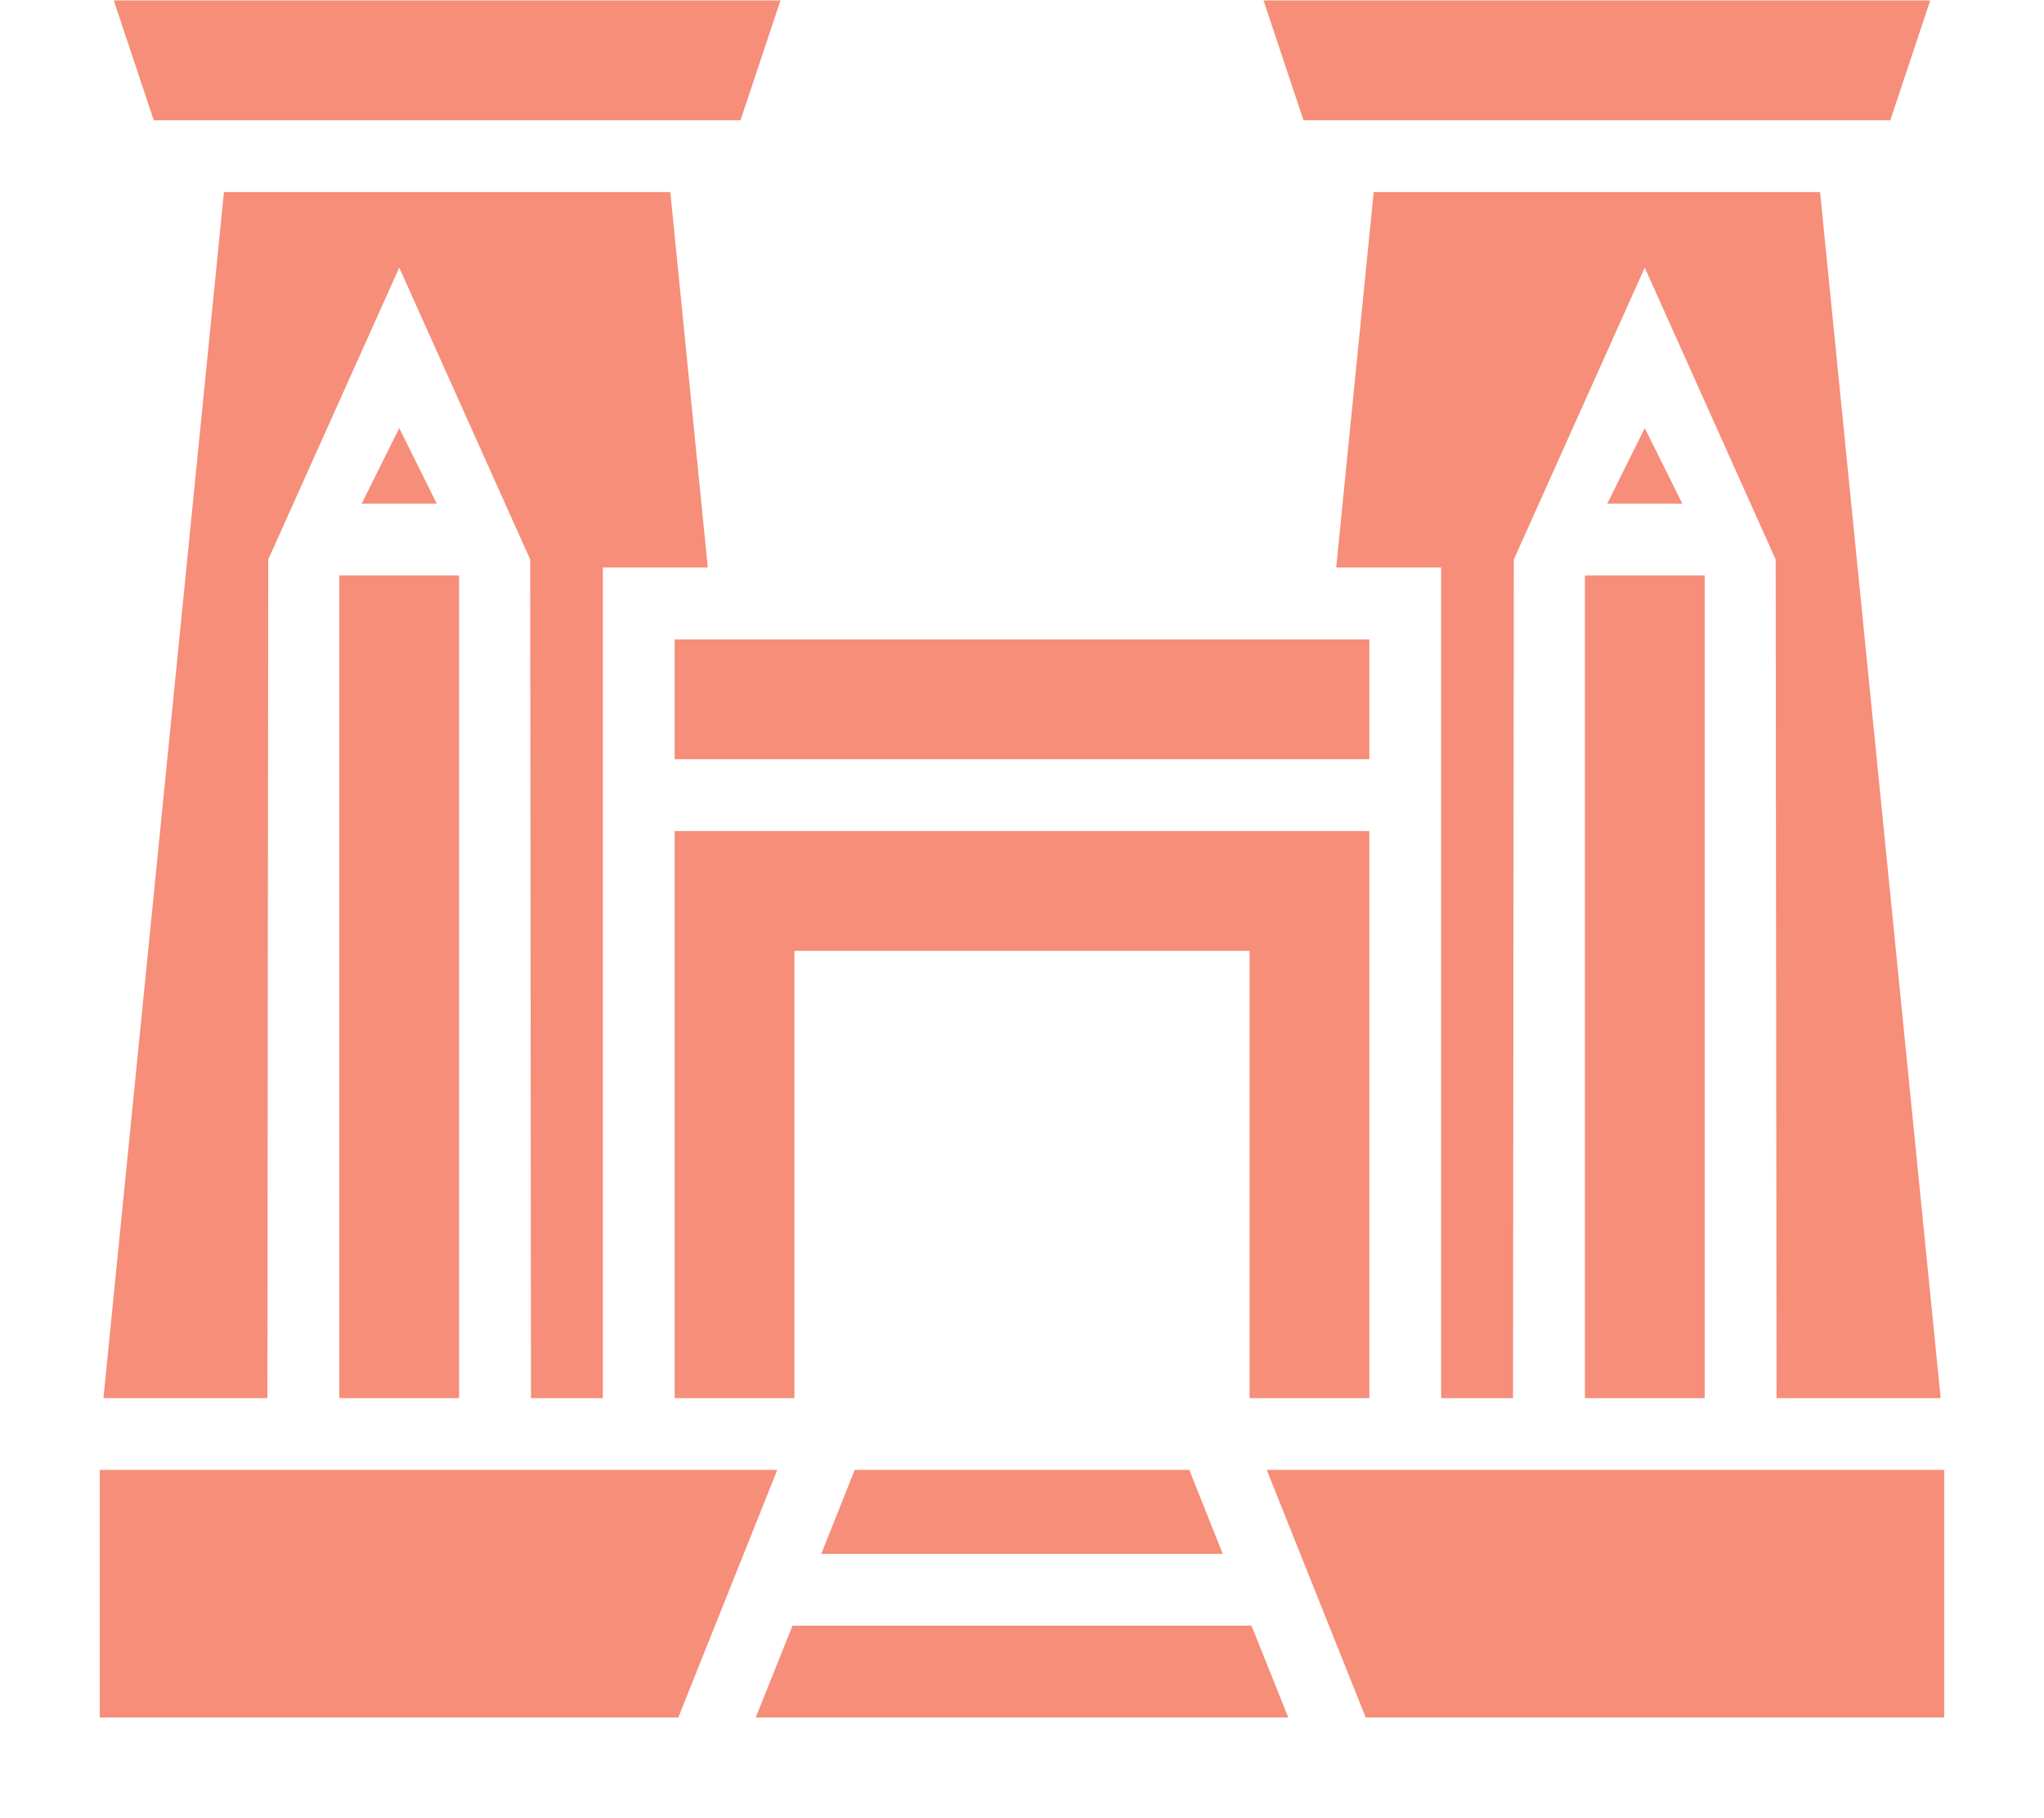
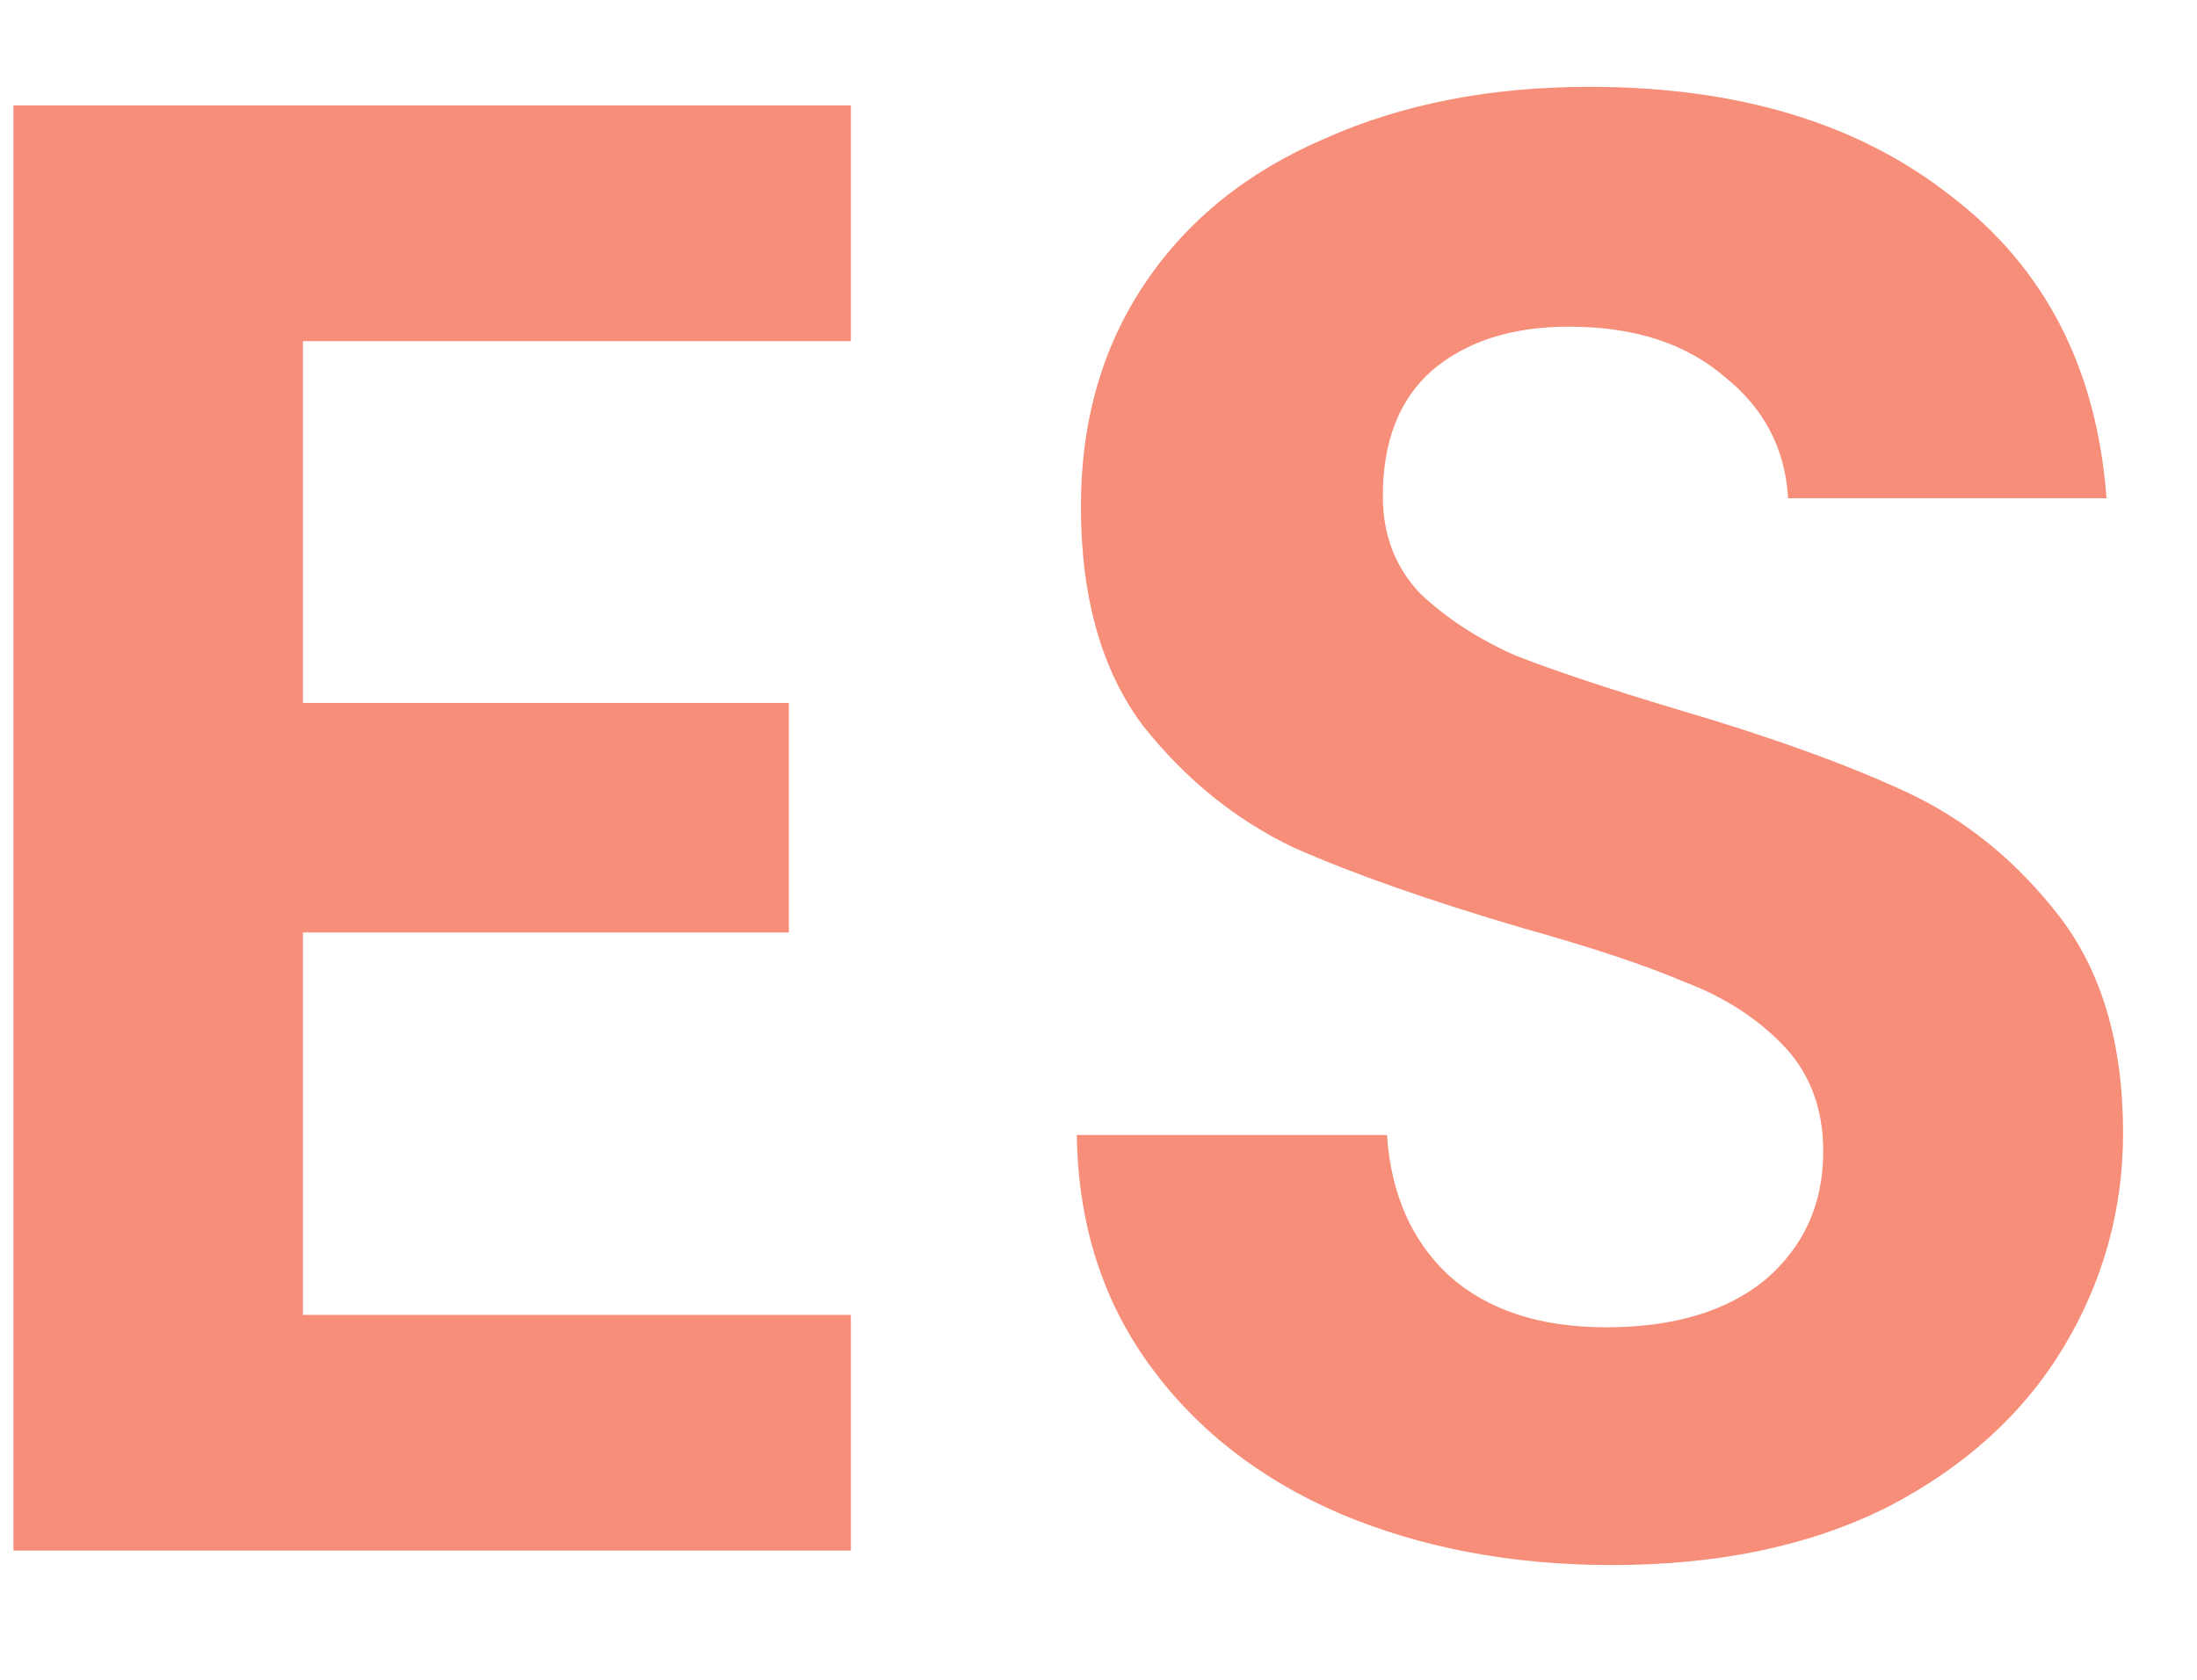
- <svg xmlns="http://www.w3.org/2000/svg" width="18" height="16" viewBox="0 0 18 16" fill="none">
-   <path d="M16.998 0.004L16.646 1.059H11.479L11.127 0.004H16.998ZM6.873 0.004L6.521 1.059H1.354L1.002 0.004H6.873ZM16.028 1.691L17.09 12.309H15.645L15.637 4.926L14.484 2.356L13.331 4.926L13.324 12.309H12.691V4.996H11.767L12.097 1.691H16.028ZM5.903 1.691L6.233 4.996H5.309V12.309H4.676L4.669 4.926L3.516 2.356L2.362 4.926L2.355 12.309H0.911L1.972 1.691H5.903ZM14.484 3.769L14.815 4.434H14.154L14.484 3.769ZM3.516 3.769L3.846 4.434H3.185L3.516 3.769ZM15.012 5.066V12.309H13.957V5.066H15.012ZM4.043 5.066V12.309H2.988V5.066H4.043ZM12.059 5.629V6.684H5.941V5.629H12.059ZM12.059 7.316V12.309H11.004V8.371H6.996V12.309H5.941V7.316H12.059ZM17.121 12.941V15.121H12.027L11.155 12.941H17.121ZM10.473 12.941L10.768 13.68H7.232L7.527 12.941H10.473ZM6.845 12.941L5.973 15.121H0.879V12.941H6.845ZM11.021 14.312L11.345 15.121H6.655L6.979 14.312H11.021Z" fill="#F68E79" />
+ <svg xmlns="http://www.w3.org/2000/svg" width="17" height="13" viewBox="0 0 17 13" fill="none">
+   <path d="M2.344 2.64V5.44H6.104V7.216H2.344V10.176H6.584V12H0.104V0.816H6.584V2.64H2.344ZM12.476 12.112C11.697 12.112 10.993 11.979 10.364 11.712C9.745 11.445 9.254 11.061 8.892 10.56C8.529 10.059 8.342 9.467 8.332 8.784H10.732C10.764 9.243 10.924 9.605 11.212 9.872C11.51 10.139 11.916 10.272 12.428 10.272C12.95 10.272 13.361 10.149 13.66 9.904C13.958 9.648 14.108 9.317 14.108 8.912C14.108 8.581 14.006 8.309 13.804 8.096C13.601 7.883 13.345 7.717 13.036 7.6C12.737 7.472 12.321 7.333 11.788 7.184C11.062 6.971 10.47 6.763 10.012 6.56C9.564 6.347 9.174 6.032 8.844 5.616C8.524 5.189 8.364 4.624 8.364 3.92C8.364 3.259 8.529 2.683 8.86 2.192C9.19 1.701 9.654 1.328 10.252 1.072C10.849 0.805 11.532 0.672 12.3 0.672C13.452 0.672 14.385 0.955 15.1 1.52C15.825 2.075 16.225 2.853 16.3 3.856H13.836C13.814 3.472 13.649 3.157 13.34 2.912C13.041 2.656 12.641 2.528 12.14 2.528C11.702 2.528 11.35 2.64 11.084 2.864C10.828 3.088 10.7 3.413 10.7 3.84C10.7 4.139 10.796 4.389 10.988 4.592C11.19 4.784 11.436 4.944 11.724 5.072C12.022 5.189 12.438 5.328 12.972 5.488C13.697 5.701 14.289 5.915 14.748 6.128C15.206 6.341 15.601 6.661 15.932 7.088C16.262 7.515 16.428 8.075 16.428 8.768C16.428 9.365 16.273 9.92 15.964 10.432C15.654 10.944 15.201 11.355 14.604 11.664C14.006 11.963 13.297 12.112 12.476 12.112Z" fill="#F68E79" />
</svg>
